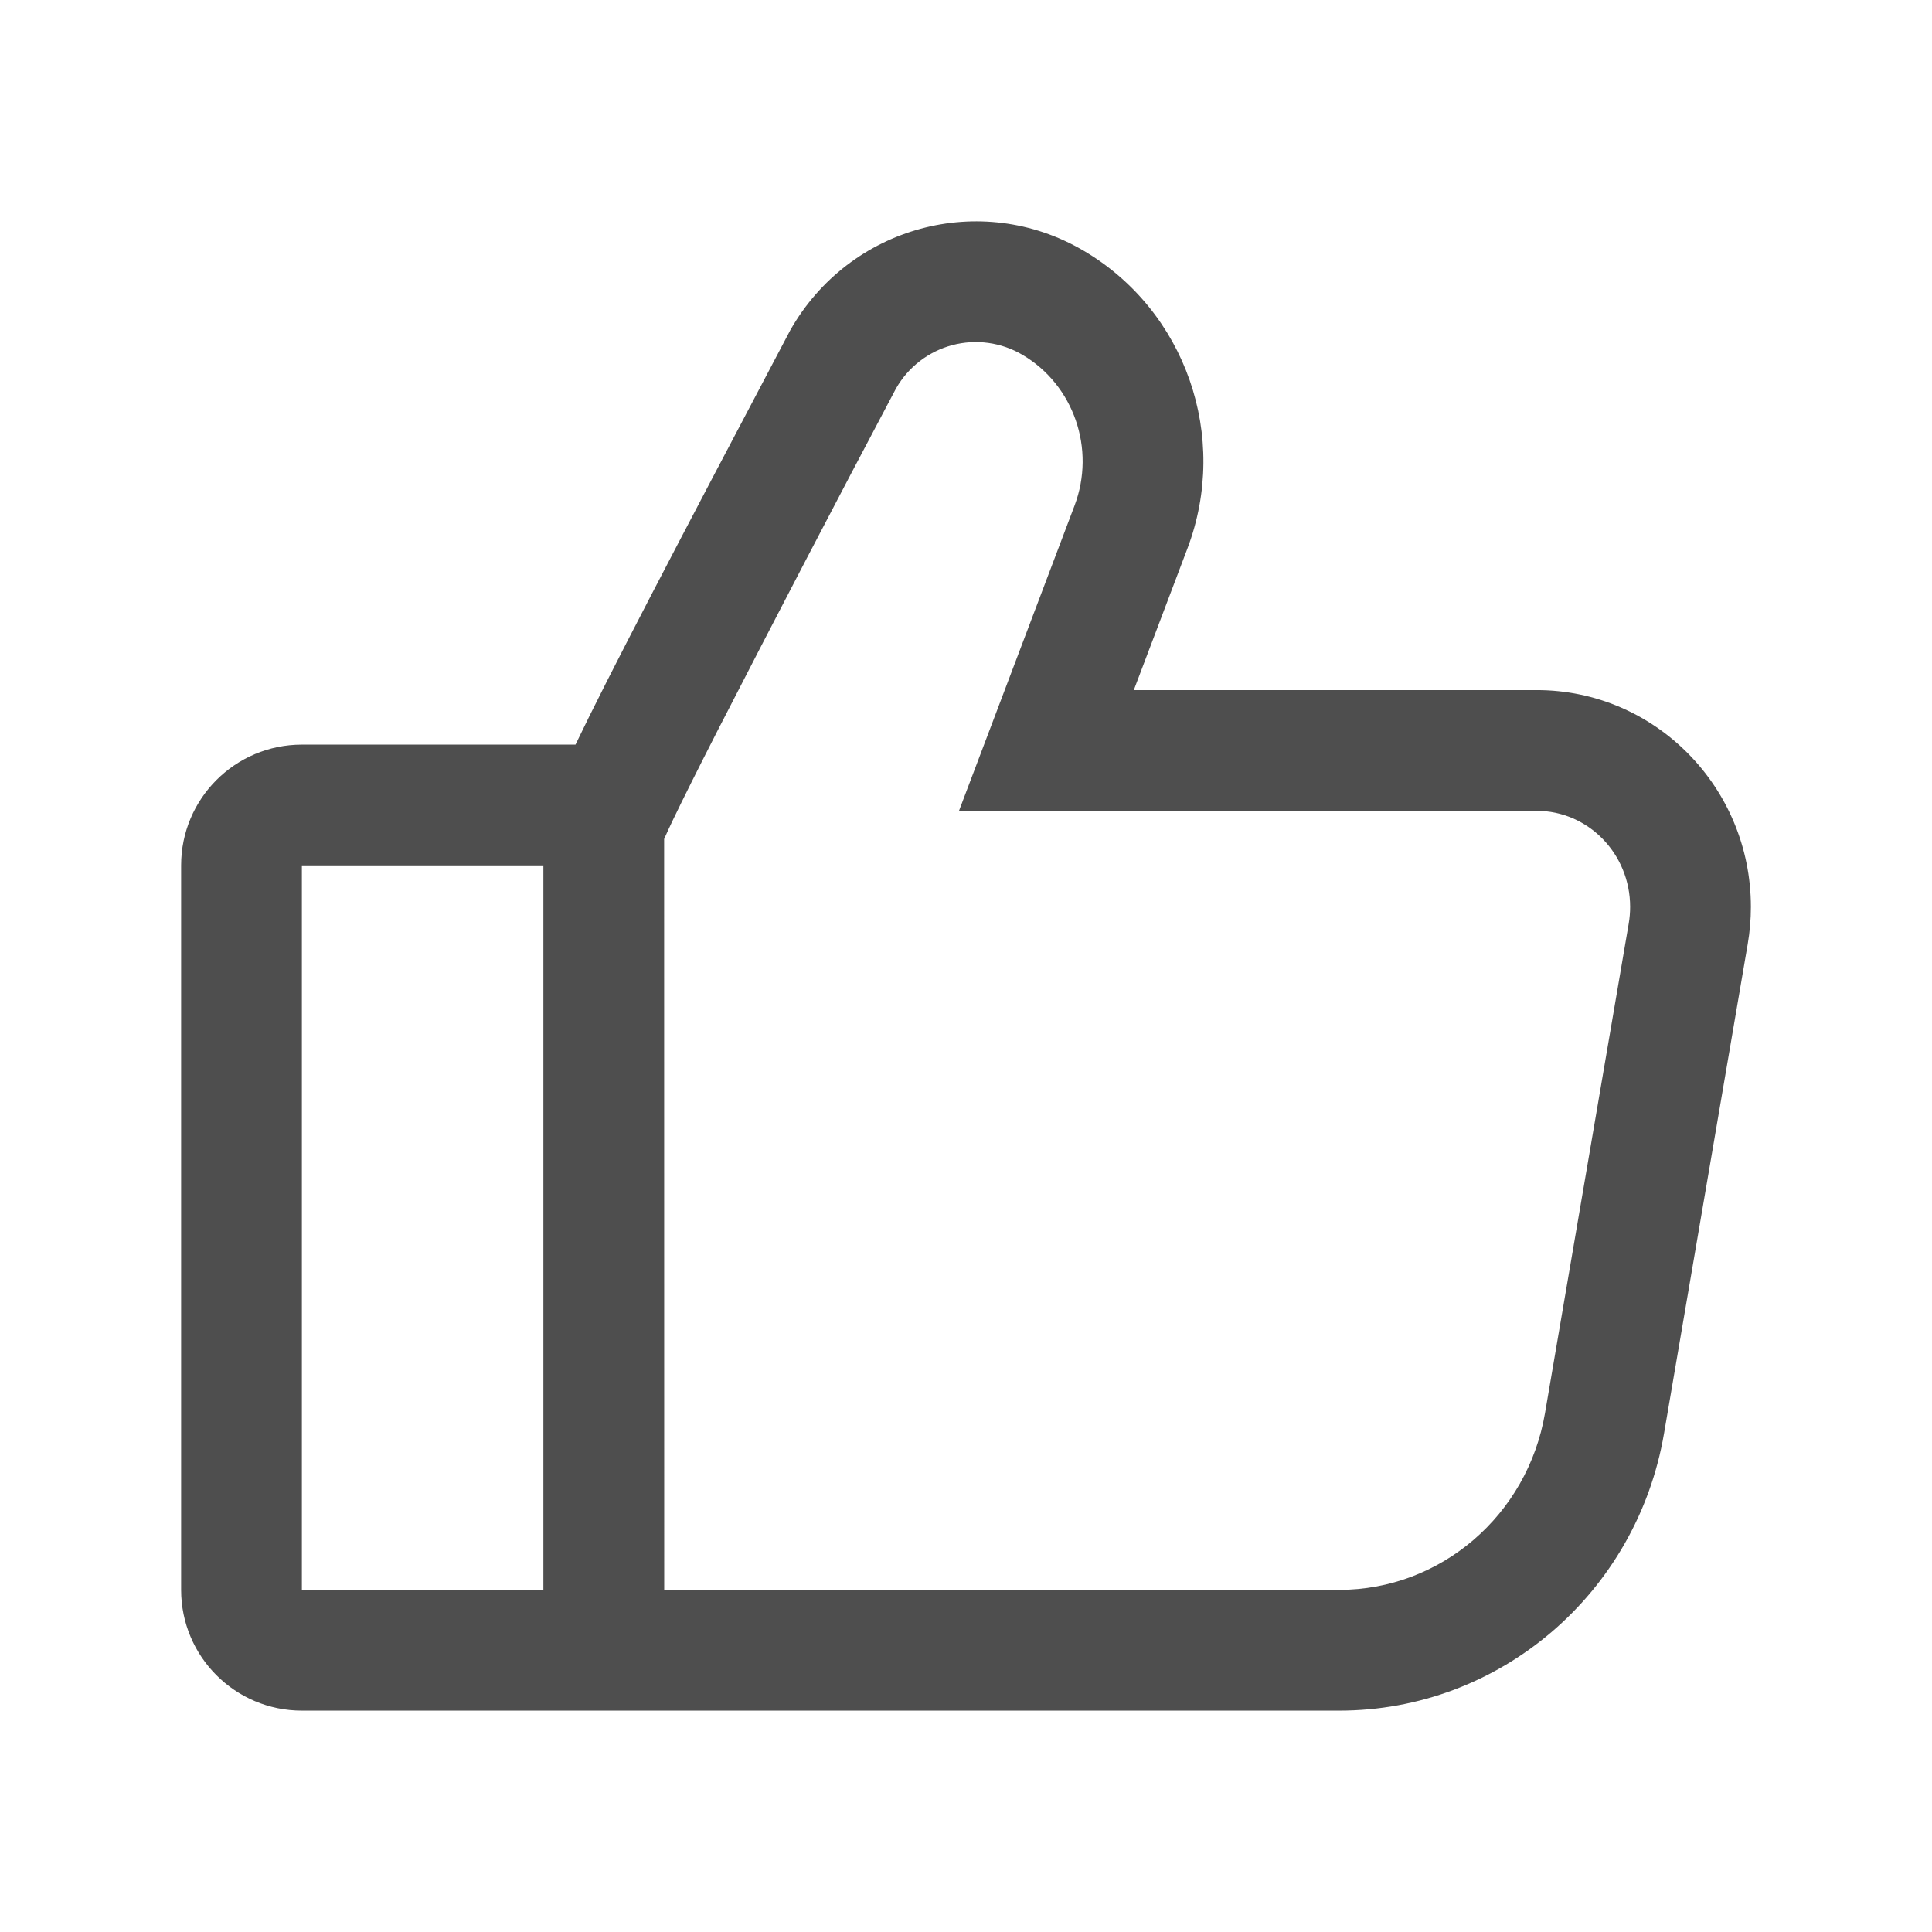
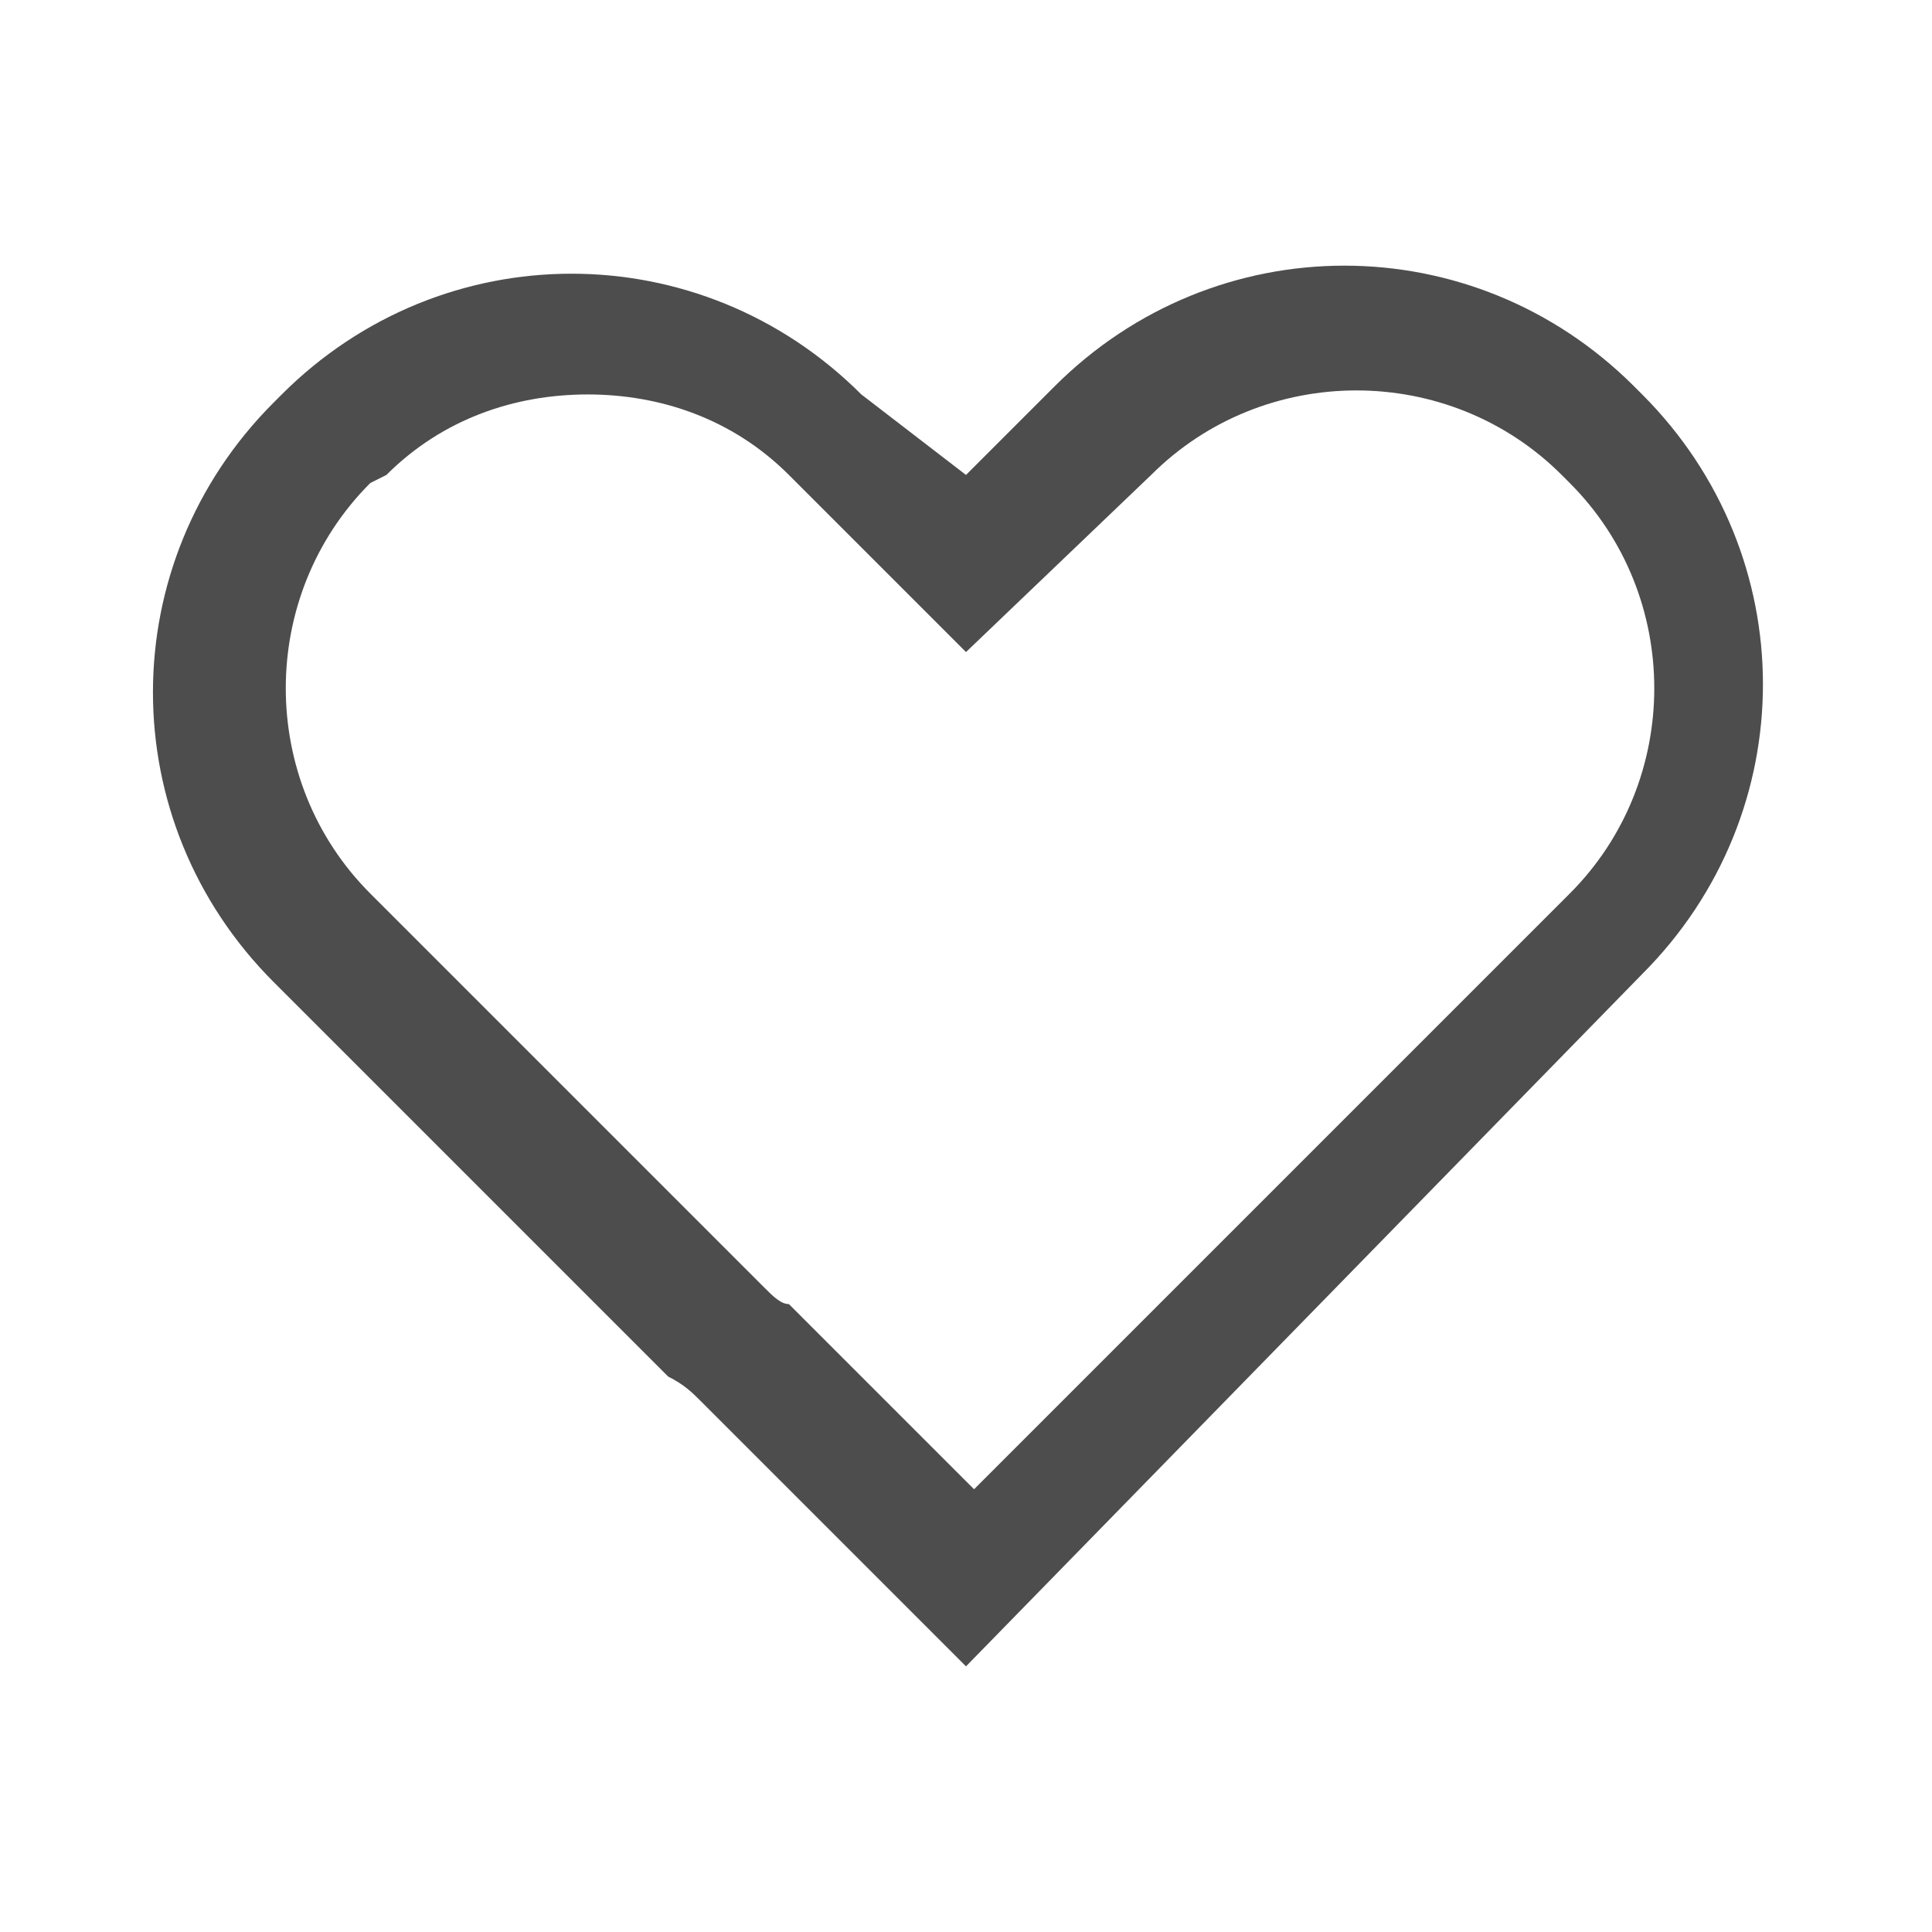
- <svg xmlns="http://www.w3.org/2000/svg" t="1721111067833" class="icon" viewBox="0 0 1024 1024" version="1.1" p-id="14093" width="200" height="200">
-   <path d="M160 906.667a64 64 0 0 1-64-64v-384a64 64 0 0 1 64-64h145.024c17.664-36.864 51.691-101.888 113.835-219.648 31.296-55.147 100.971-74.133 155.435-42.155 54.187 31.787 77.44 98.688 55.083 157.803l-28.437 75.093h213.504c62.827 0 113.557 51.563 113.557 114.923 0 6.571-0.555 13.141-1.664 19.627l-44.373 259.477c-14.507 84.8-87.104 146.88-172.181 146.88H160zM474.987 205.739a16255.445 16255.445 0 0 0-94.976 182.123c-10.453 20.48-18.24 36.096-23.36 46.763a371.627 371.627 0 0 0-4.651 10.069l0.043 397.973h357.739c53.717 0 99.819-39.424 109.099-93.653l44.373-259.499c0.491-2.923 0.747-5.867 0.747-8.832 0-28.245-22.315-50.923-49.579-50.923h-306.133l61.227-161.749c11.371-30.037-0.427-64-27.605-79.957a48.64 48.64 0 0 0-66.923 17.707zM288 458.667h-128v384h128v-384z" fill="#4E4E4E" p-id="14094" />
+ <svg xmlns="http://www.w3.org/2000/svg" t="1721351963731" class="icon" viewBox="0 0 1024 1024" version="1.1" p-id="2545" width="200" height="200">
+   <path d="M512 883.2l-140.8-140.8c-4.267-4.267-8.533-8.533-17.067-12.8l-209.067-209.067c-85.333-85.333-85.333-221.867 0-307.2l4.267-4.267c85.333-85.333 221.867-85.333 307.2 0l55.467 42.667 46.933-46.933c85.333-85.333 221.867-85.333 307.2 0l4.267 4.267c85.333 85.333 85.333 221.867 0 307.2L512 883.2zM311.467 209.067c-38.4 0-76.8 12.8-106.667 42.667l-8.533 4.267c-59.733 59.733-59.733 157.867 0 217.6L405.333 682.667c4.267 4.267 8.533 8.533 12.8 8.533l4.267 4.267 93.867 93.867 136.533-136.533 179.2-179.2c59.733-59.733 59.733-157.867 0-217.6l-4.267-4.267c-59.733-59.733-157.867-59.733-217.6 0L512 345.6 418.133 251.733c-29.867-29.867-68.267-42.667-106.667-42.667z" fill="#4D4D4D" p-id="2546" />
</svg>
